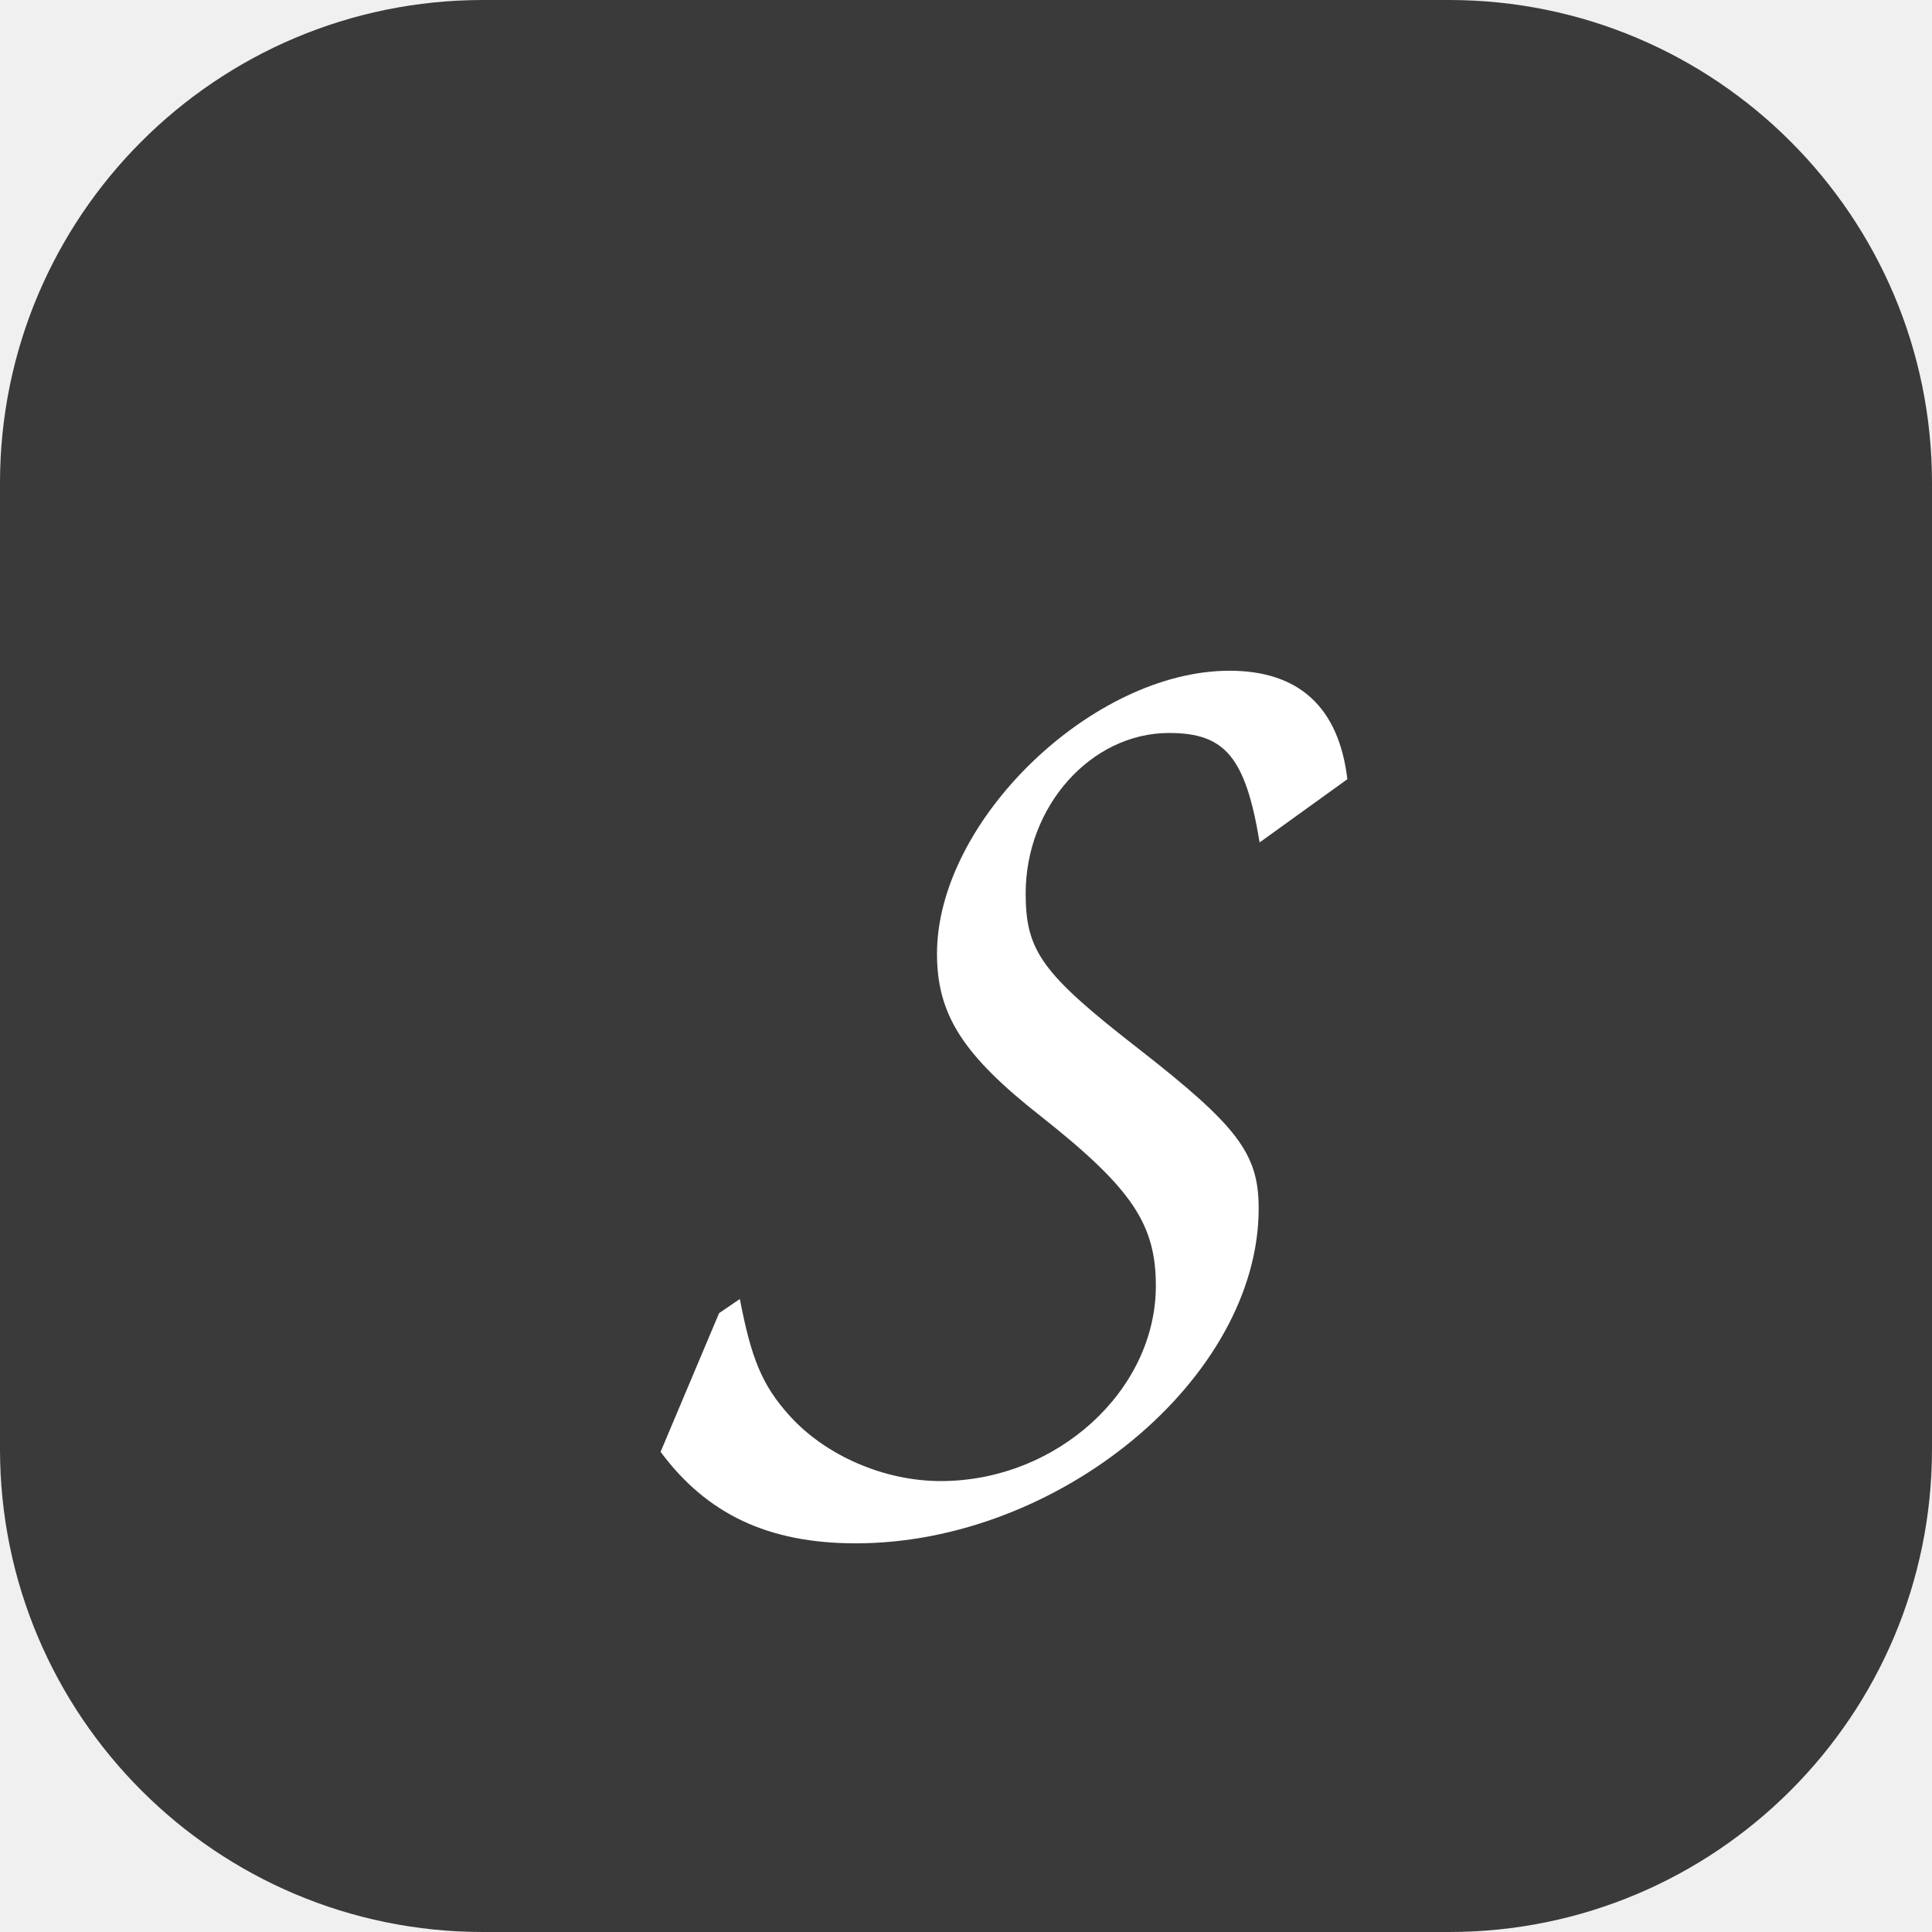
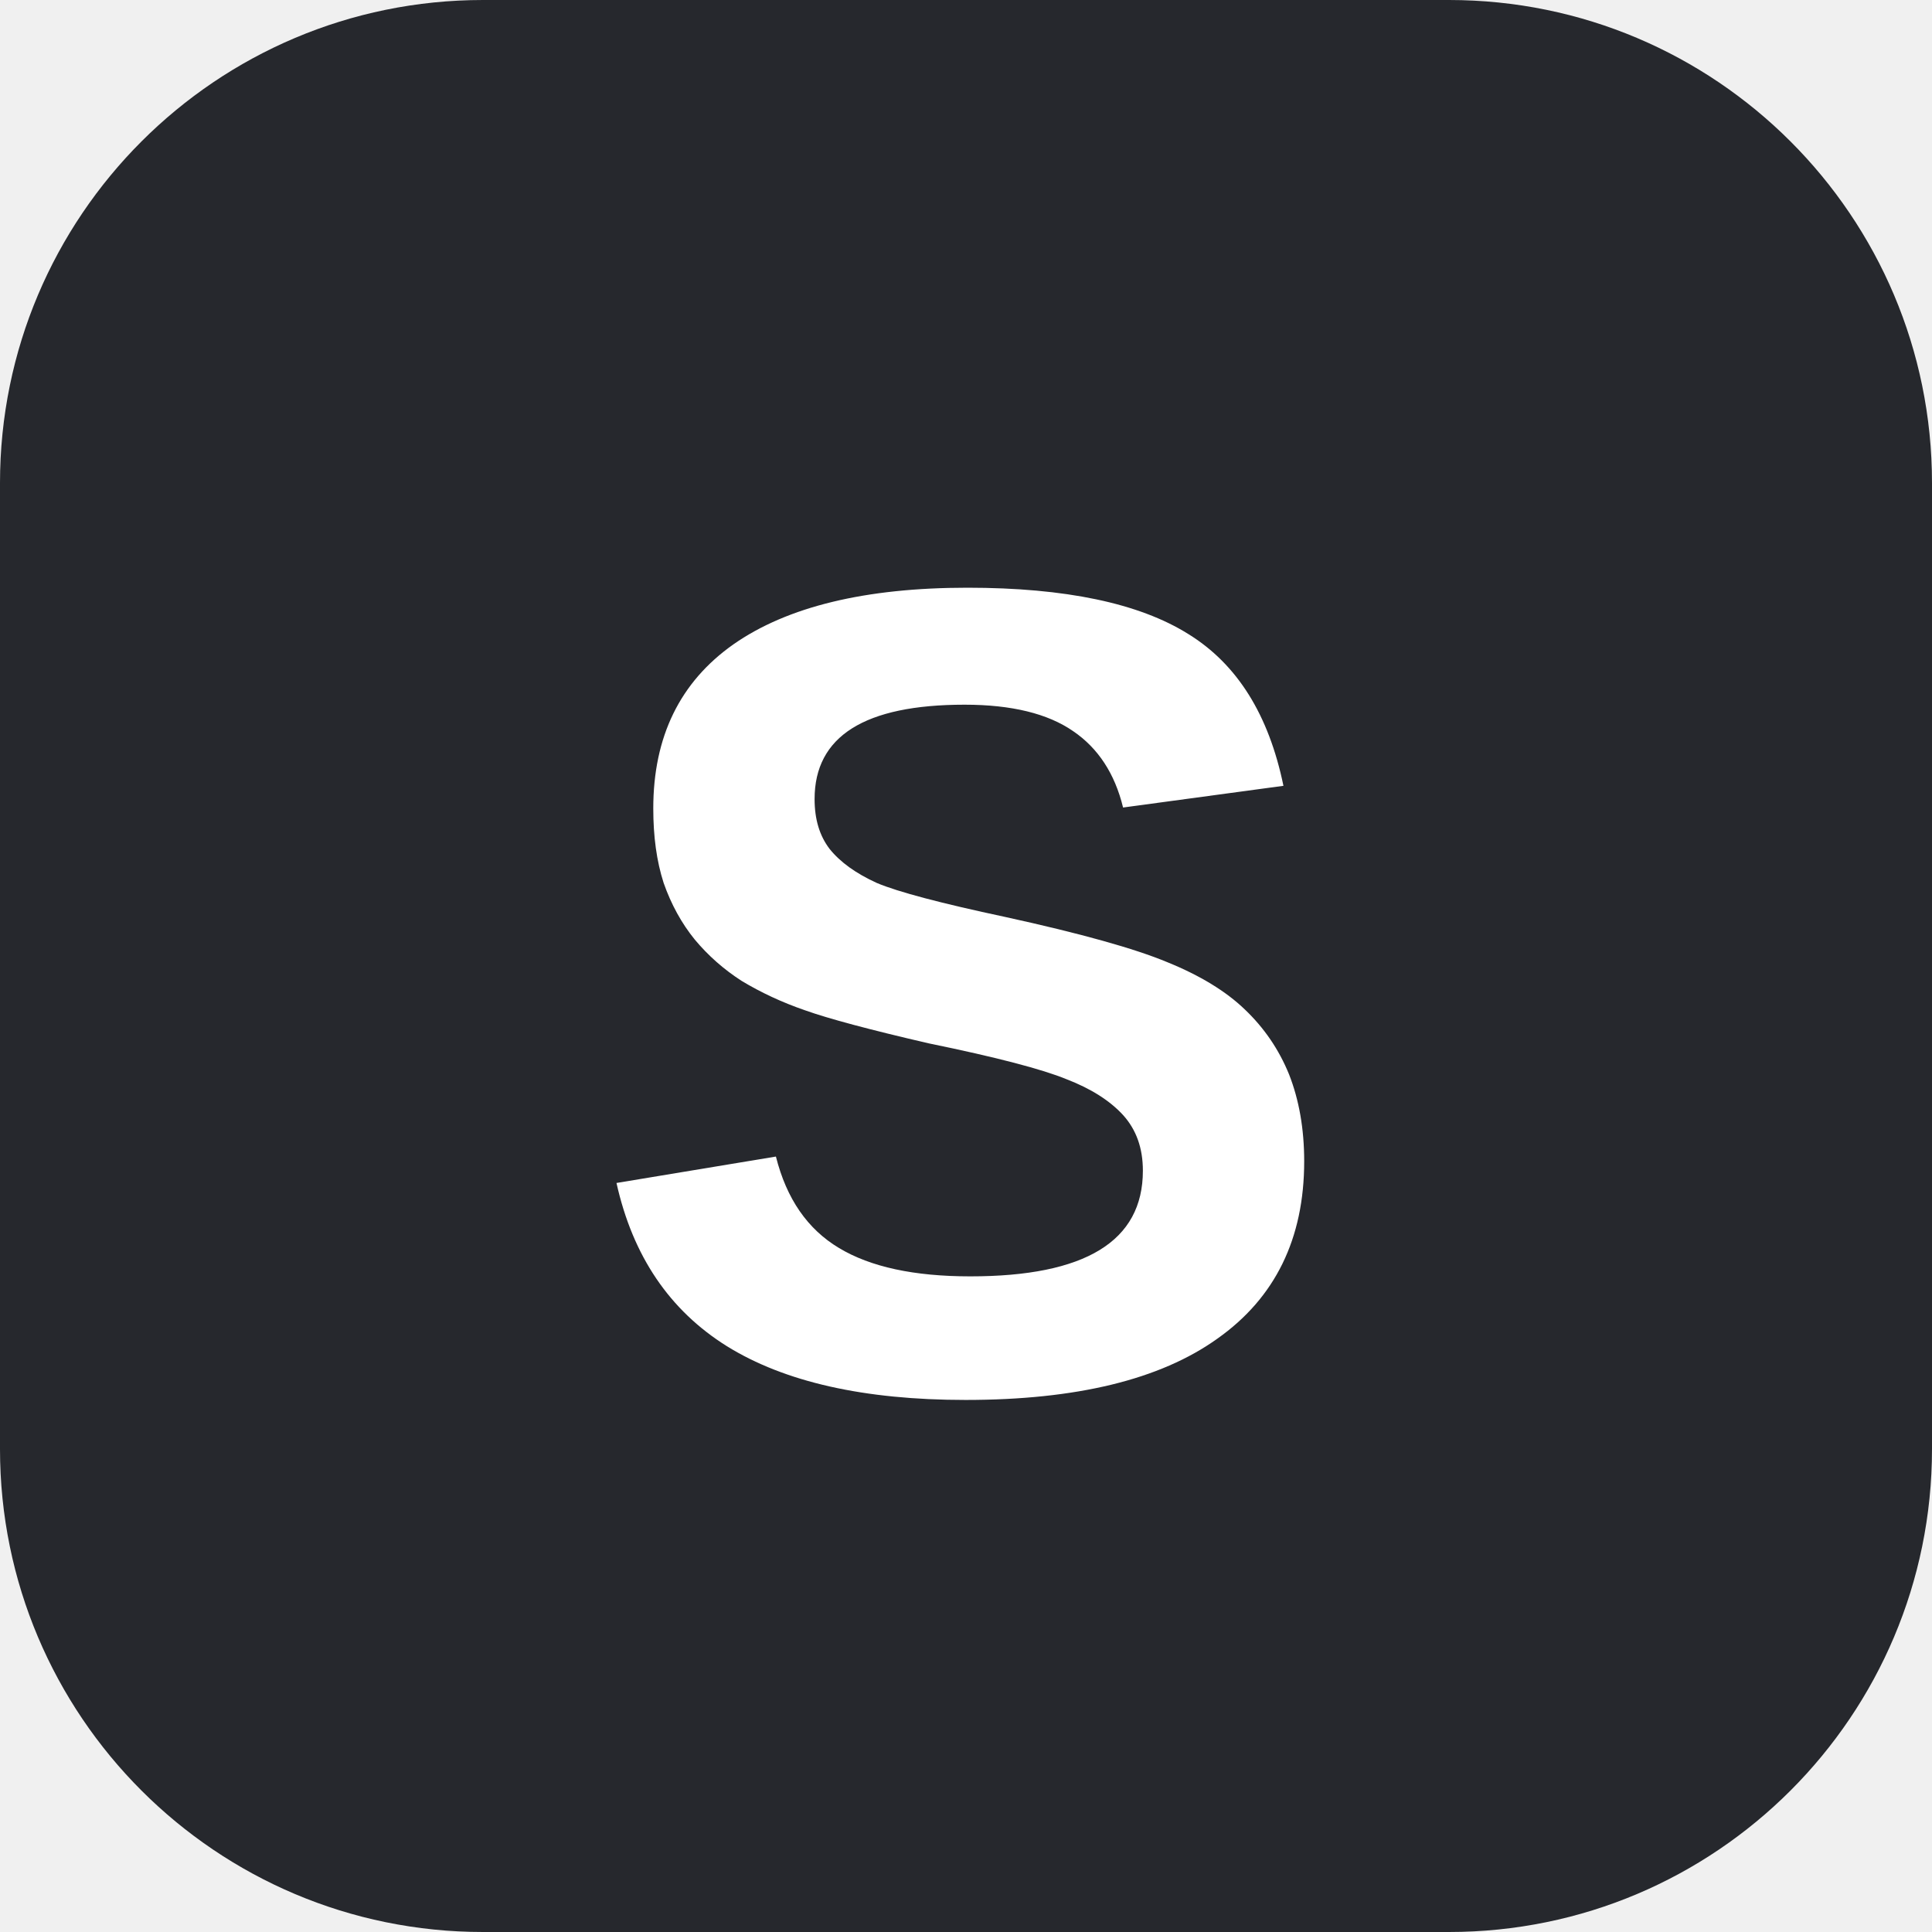
<svg xmlns="http://www.w3.org/2000/svg" viewBox="0 0 32 32">
-   <rect width="32" height="32" rx="8" fill="#3A3A3A" />
-   <text x="16" y="24" text-anchor="middle" font-family="Pacifico, 'Segoe Script', 'Brush Script MT', cursive" font-size="22" fill="#FFFFFF">S</text>
+   <rect width="32" height="32" rx="8" fill="#26282D" />
+   <text x="16" y="23" text-anchor="middle" font-family="Plus Jakarta Sans, Segoe UI, Arial, sans-serif" font-weight="800" font-size="19" fill="#FFFFFF">S</text>
</svg>
